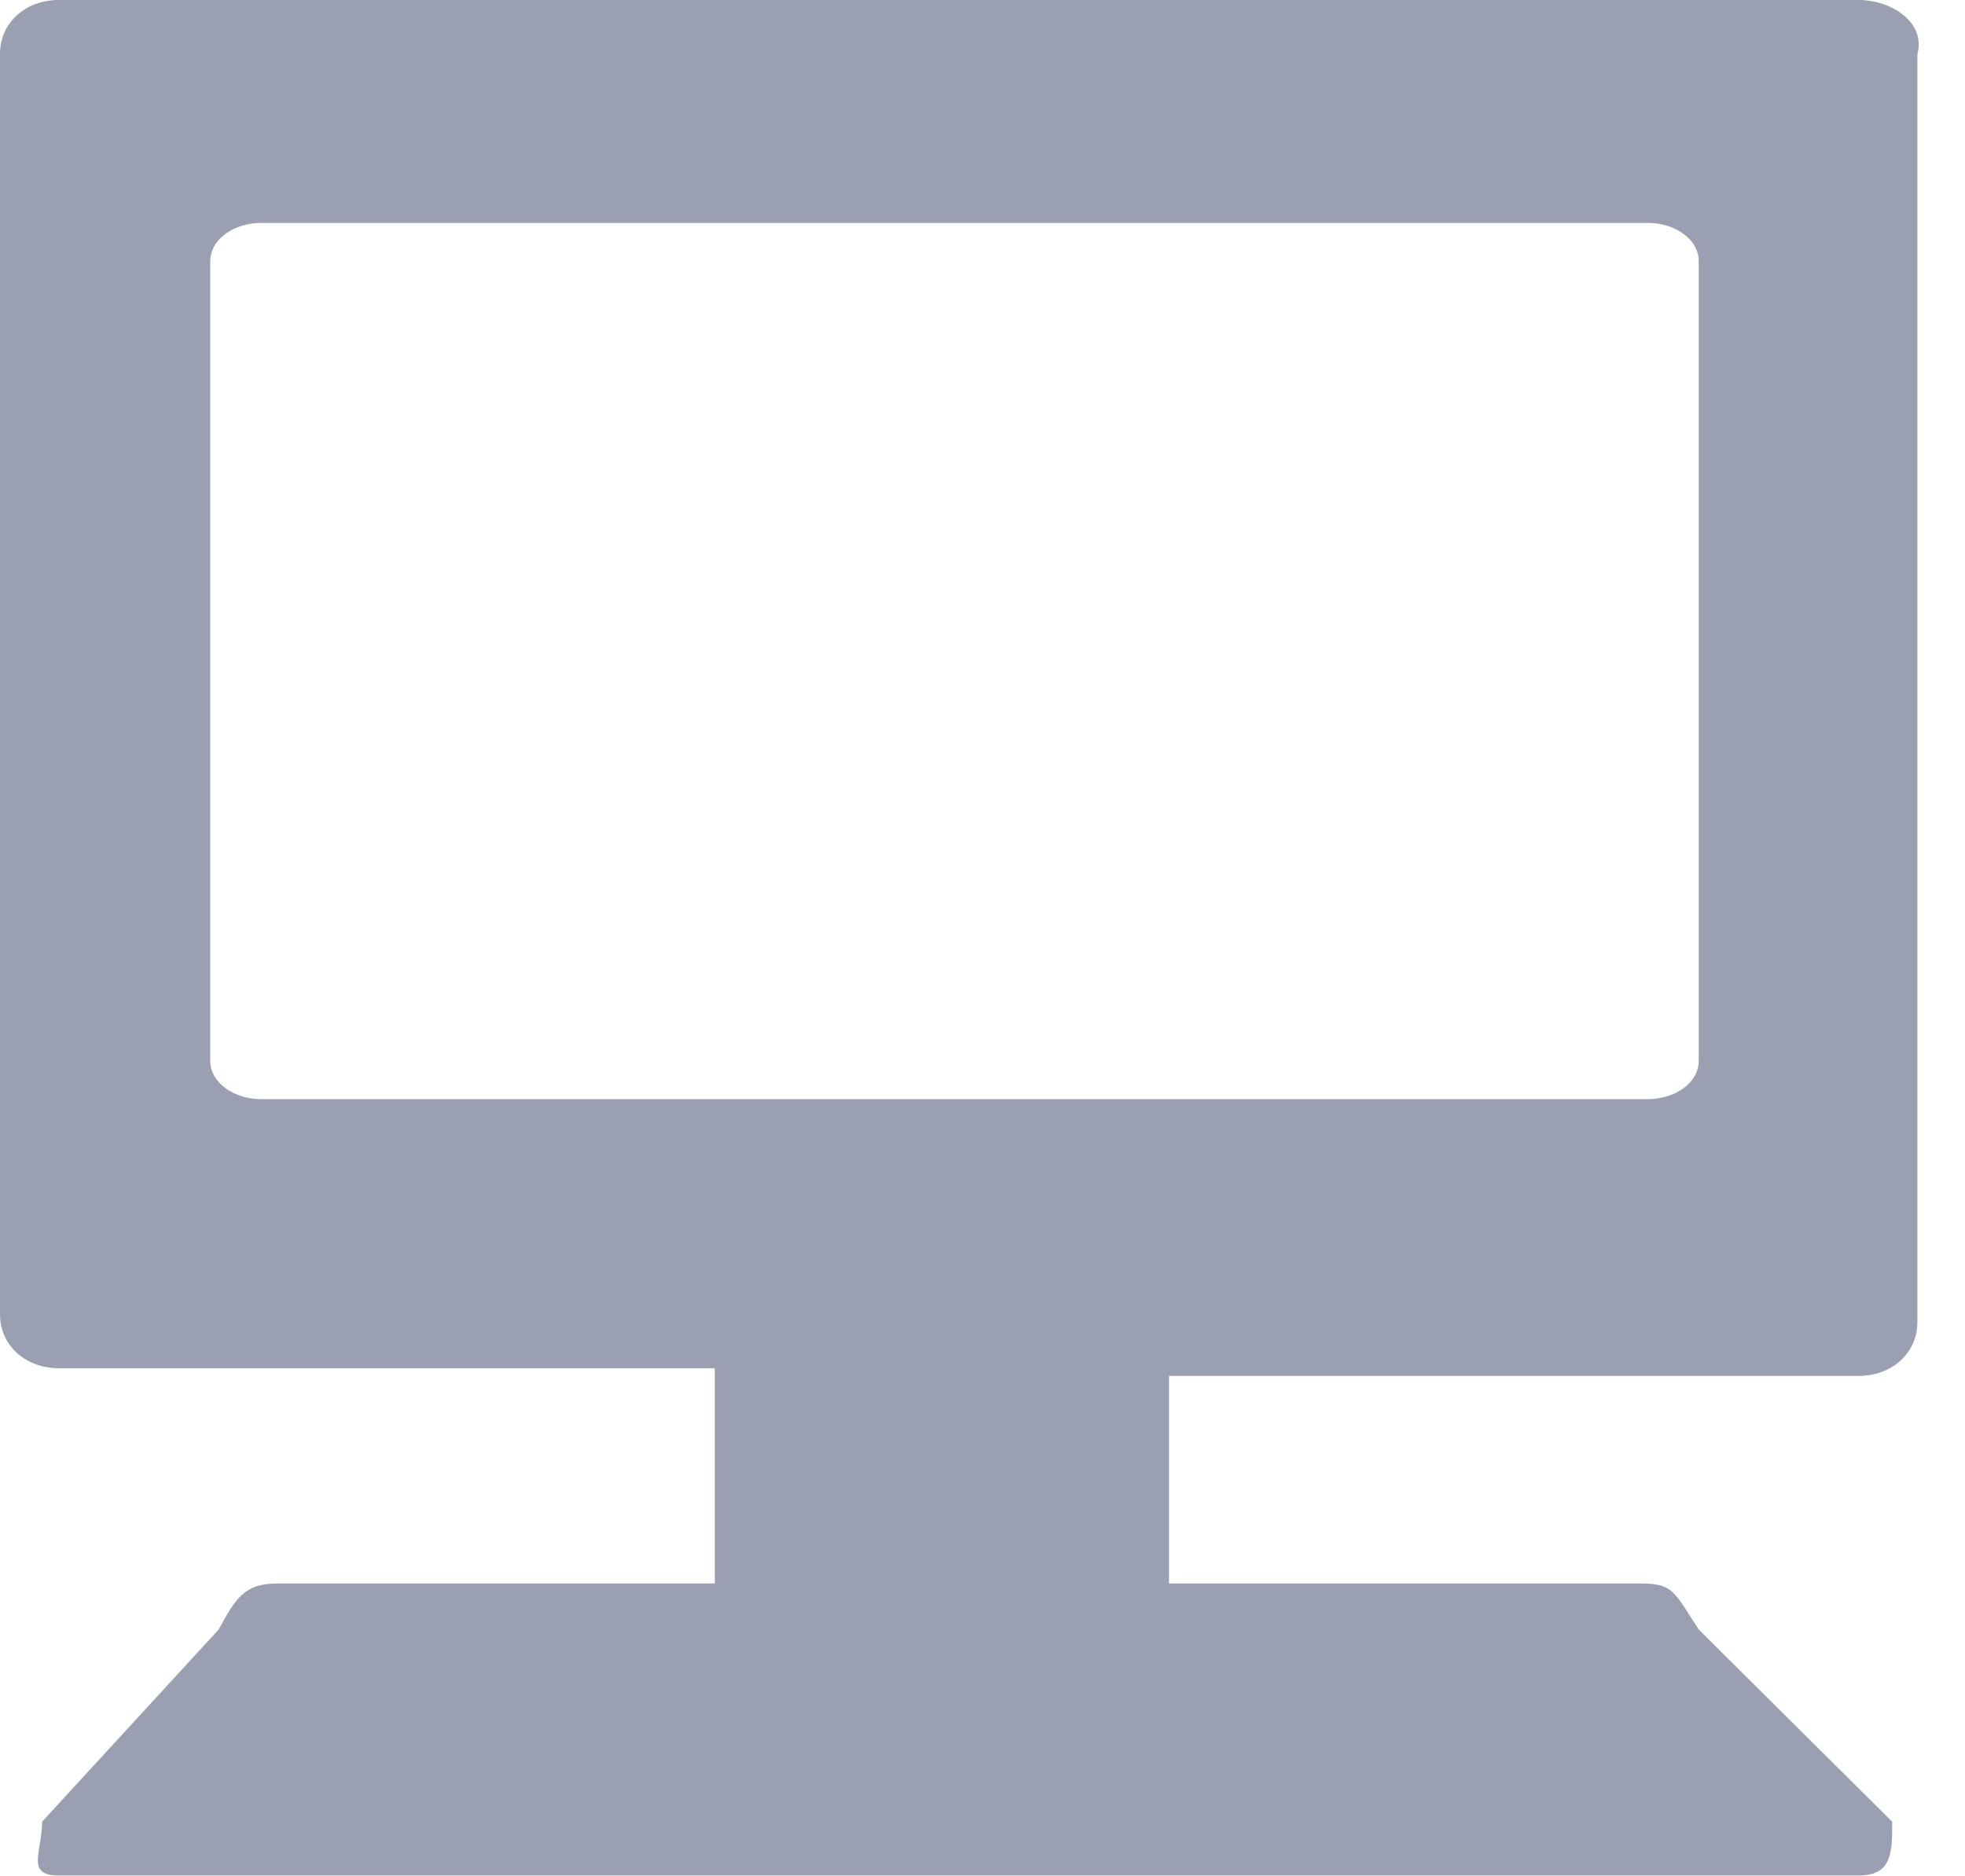
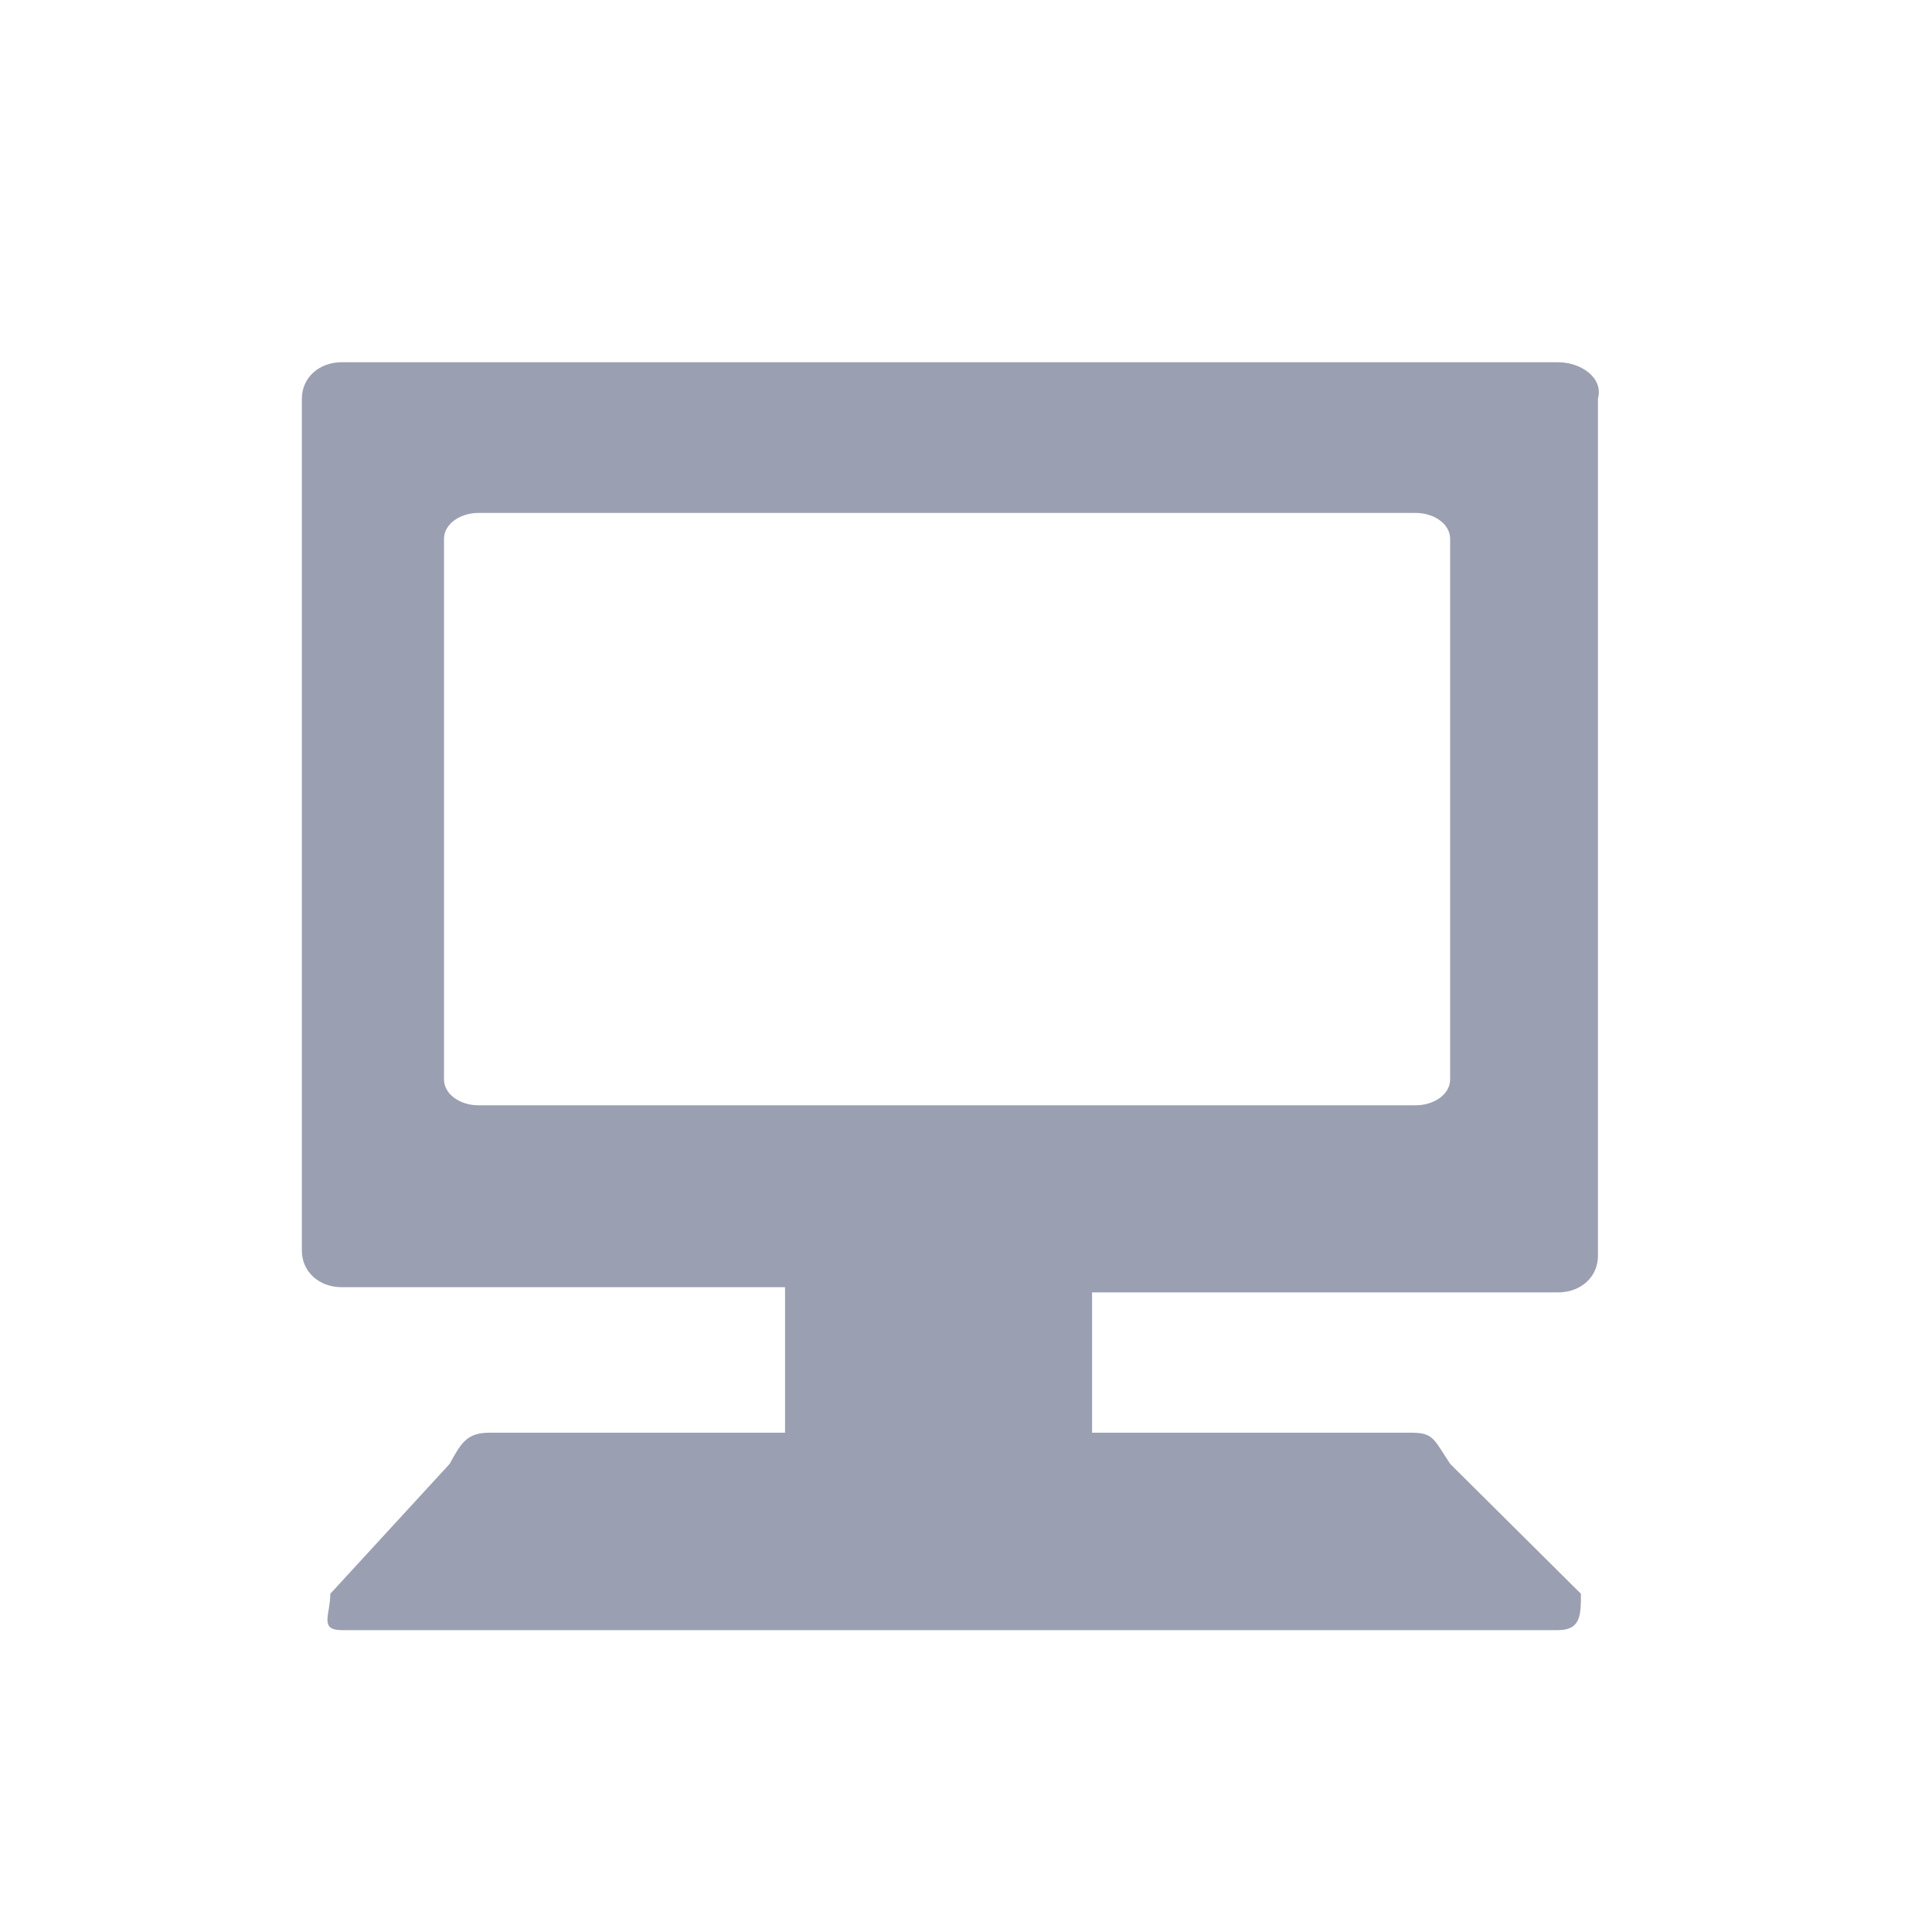
- <svg xmlns="http://www.w3.org/2000/svg" width="22" height="21" viewBox="0 0 22 21" fill="none">
-   <path opacity="0.5" d="M20.808 0H0.659C0.282 0 0 0.258 0 0.602V14.717C0 15.062 0.282 15.32 0.659 15.32H8.003V17.73H3.107C2.731 17.73 2.636 17.902 2.448 18.246L0.471 20.398C0.471 20.742 0.282 21 0.659 21H20.808C21.185 21 21.185 20.742 21.185 20.398L19.019 18.246C18.737 17.816 18.737 17.73 18.36 17.73H13.088V15.406H20.808C21.185 15.406 21.467 15.148 21.467 14.803V0.602C21.562 0.258 21.185 0 20.808 0ZM19.019 11.877C19.019 12.135 18.737 12.307 18.454 12.307H2.919C2.636 12.307 2.354 12.135 2.354 11.877V2.926C2.354 2.668 2.636 2.496 2.919 2.496H18.454C18.737 2.496 19.019 2.668 19.019 2.926V11.877Z" fill="#364063" />
+ <svg xmlns="http://www.w3.org/2000/svg" width="32" height="32" viewBox="0 0 32 32" fill="none">
+   <path opacity="0.5" d="M25.808 6H5.659C5.282 6 5 6.258 5 6.602V20.717C5 21.061 5.282 21.32 5.659 21.32H13.003V23.73H8.107C7.731 23.73 7.636 23.902 7.448 24.246L5.471 26.398C5.471 26.742 5.282 27 5.659 27H25.808C26.185 27 26.185 26.742 26.185 26.398L24.019 24.246C23.737 23.816 23.737 23.73 23.36 23.73H18.088V21.406H25.808C26.185 21.406 26.467 21.148 26.467 20.803V6.602C26.562 6.258 26.185 6 25.808 6ZM24.019 17.877C24.019 18.135 23.737 18.307 23.454 18.307H7.919C7.636 18.307 7.354 18.135 7.354 17.877V8.926C7.354 8.668 7.636 8.496 7.919 8.496H23.454C23.737 8.496 24.019 8.668 24.019 8.926V17.877Z" fill="#364063" />
</svg>
